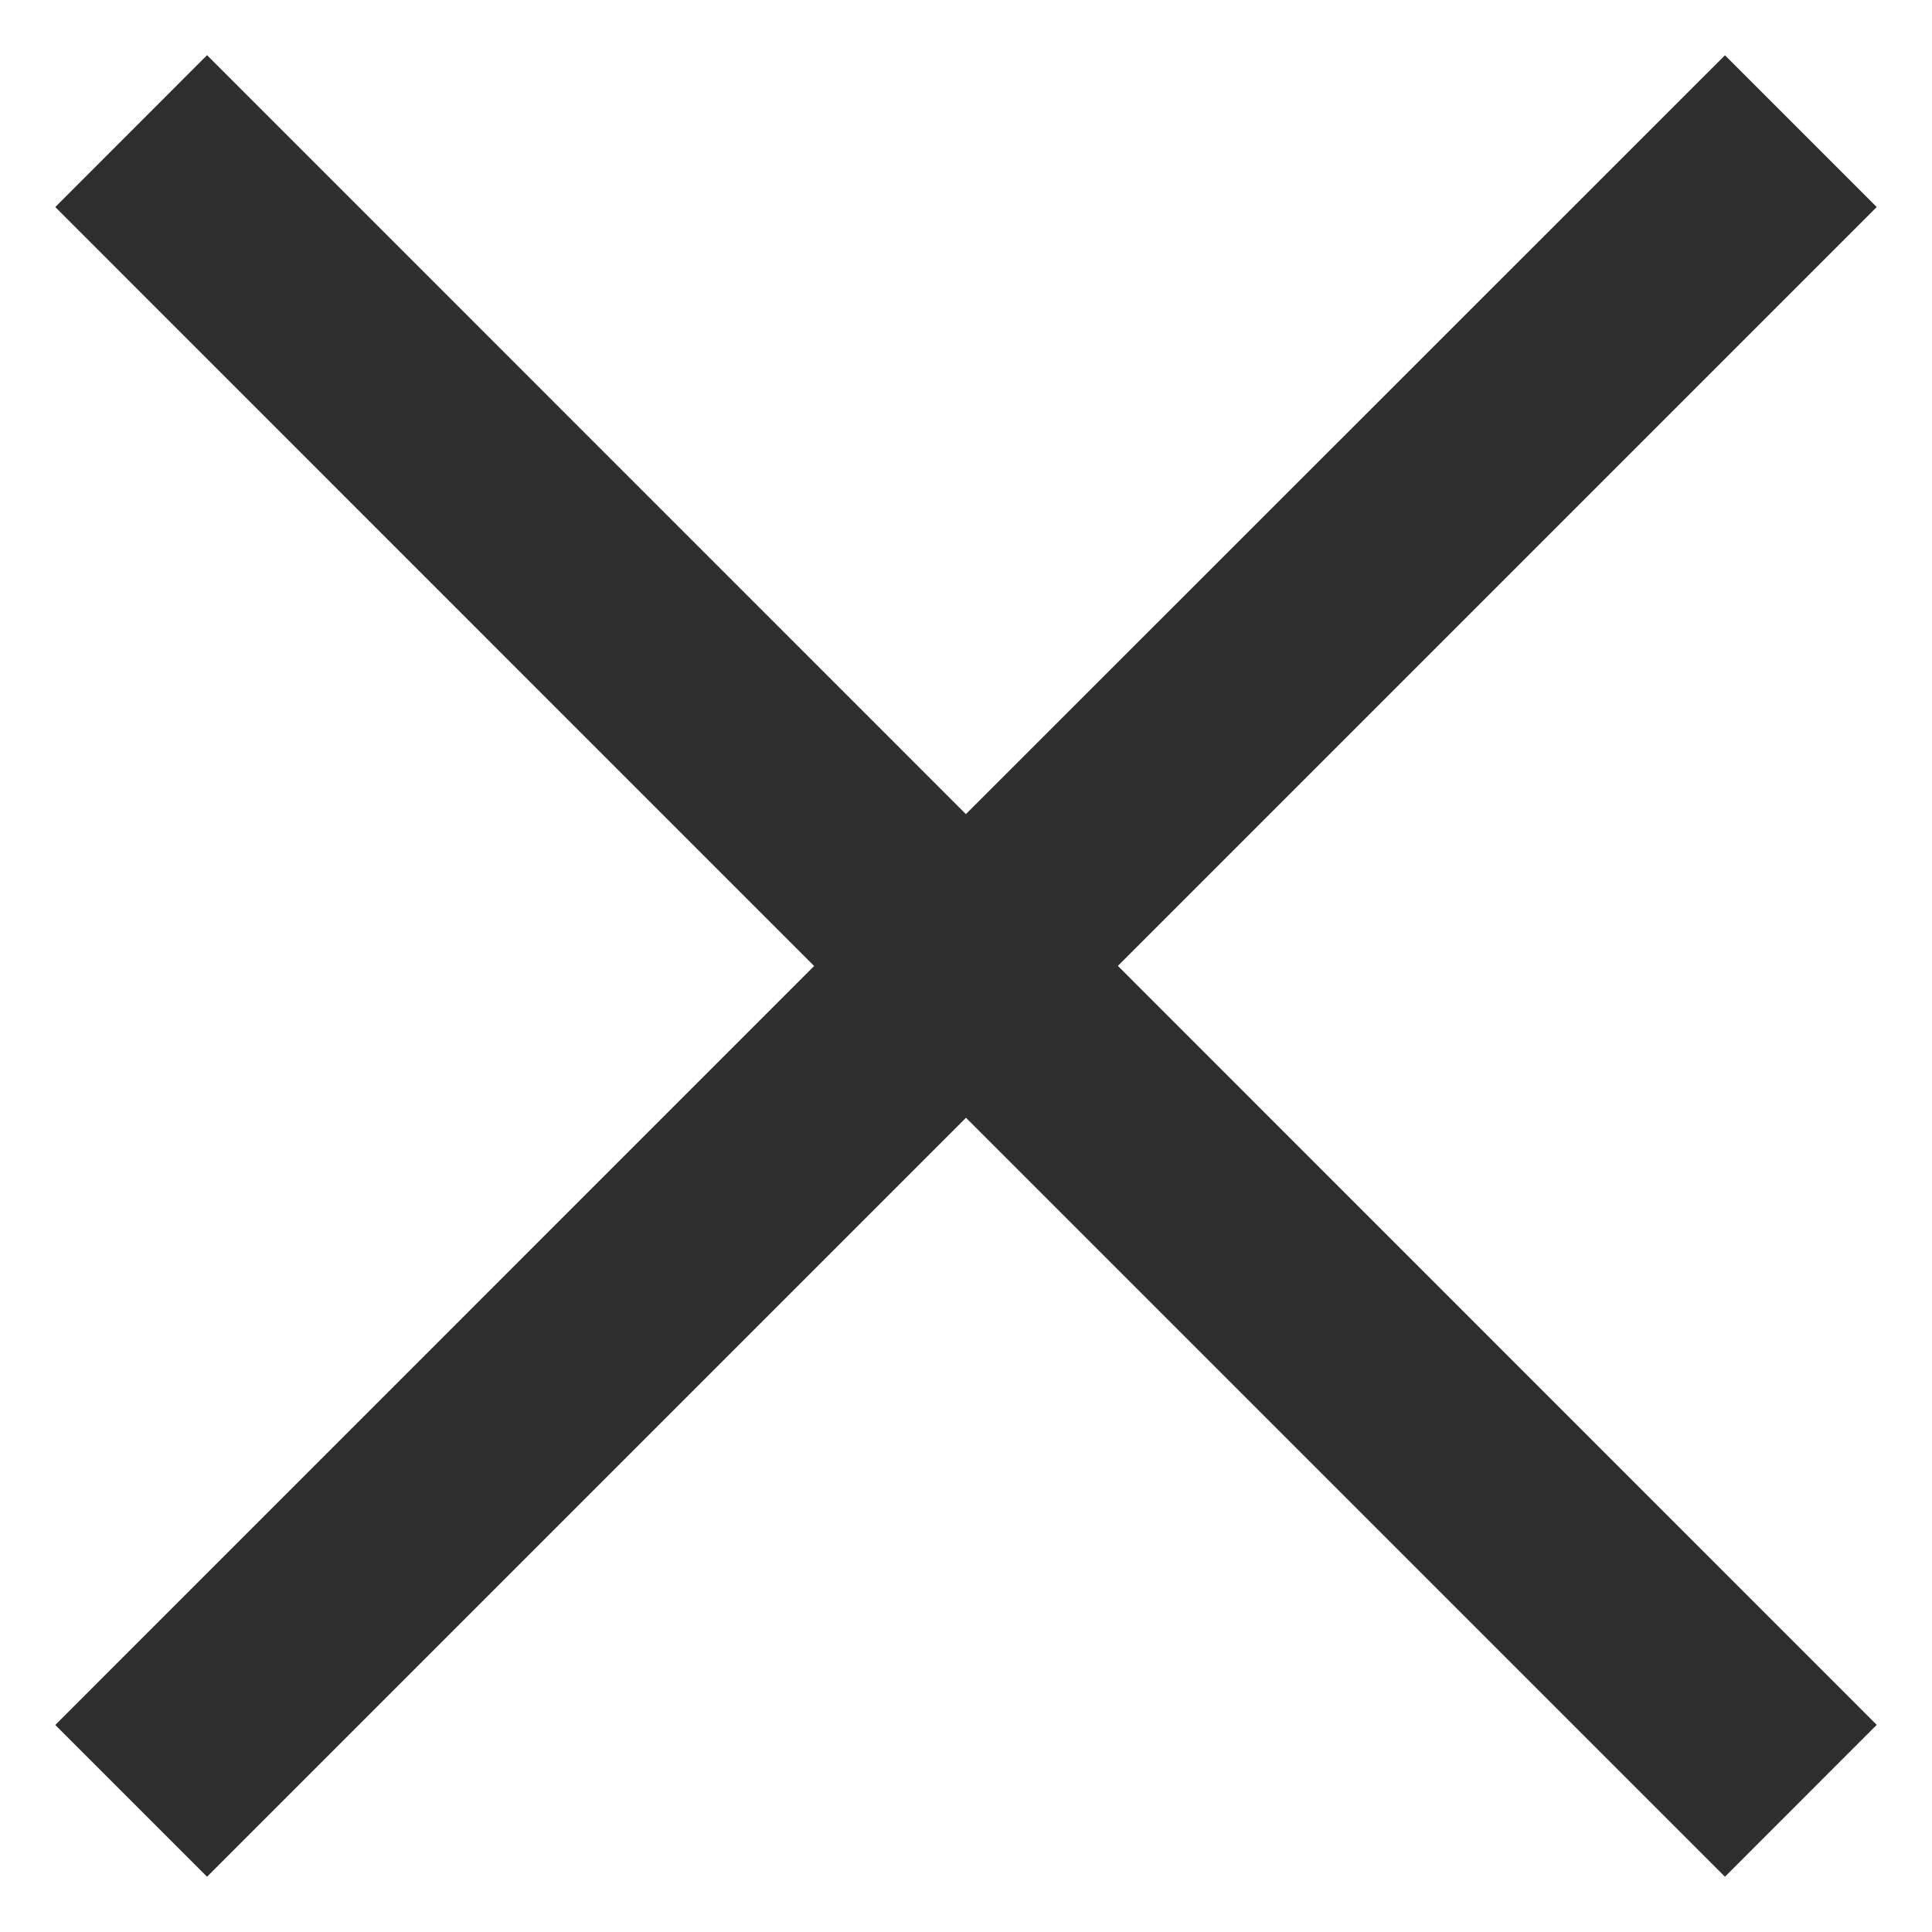
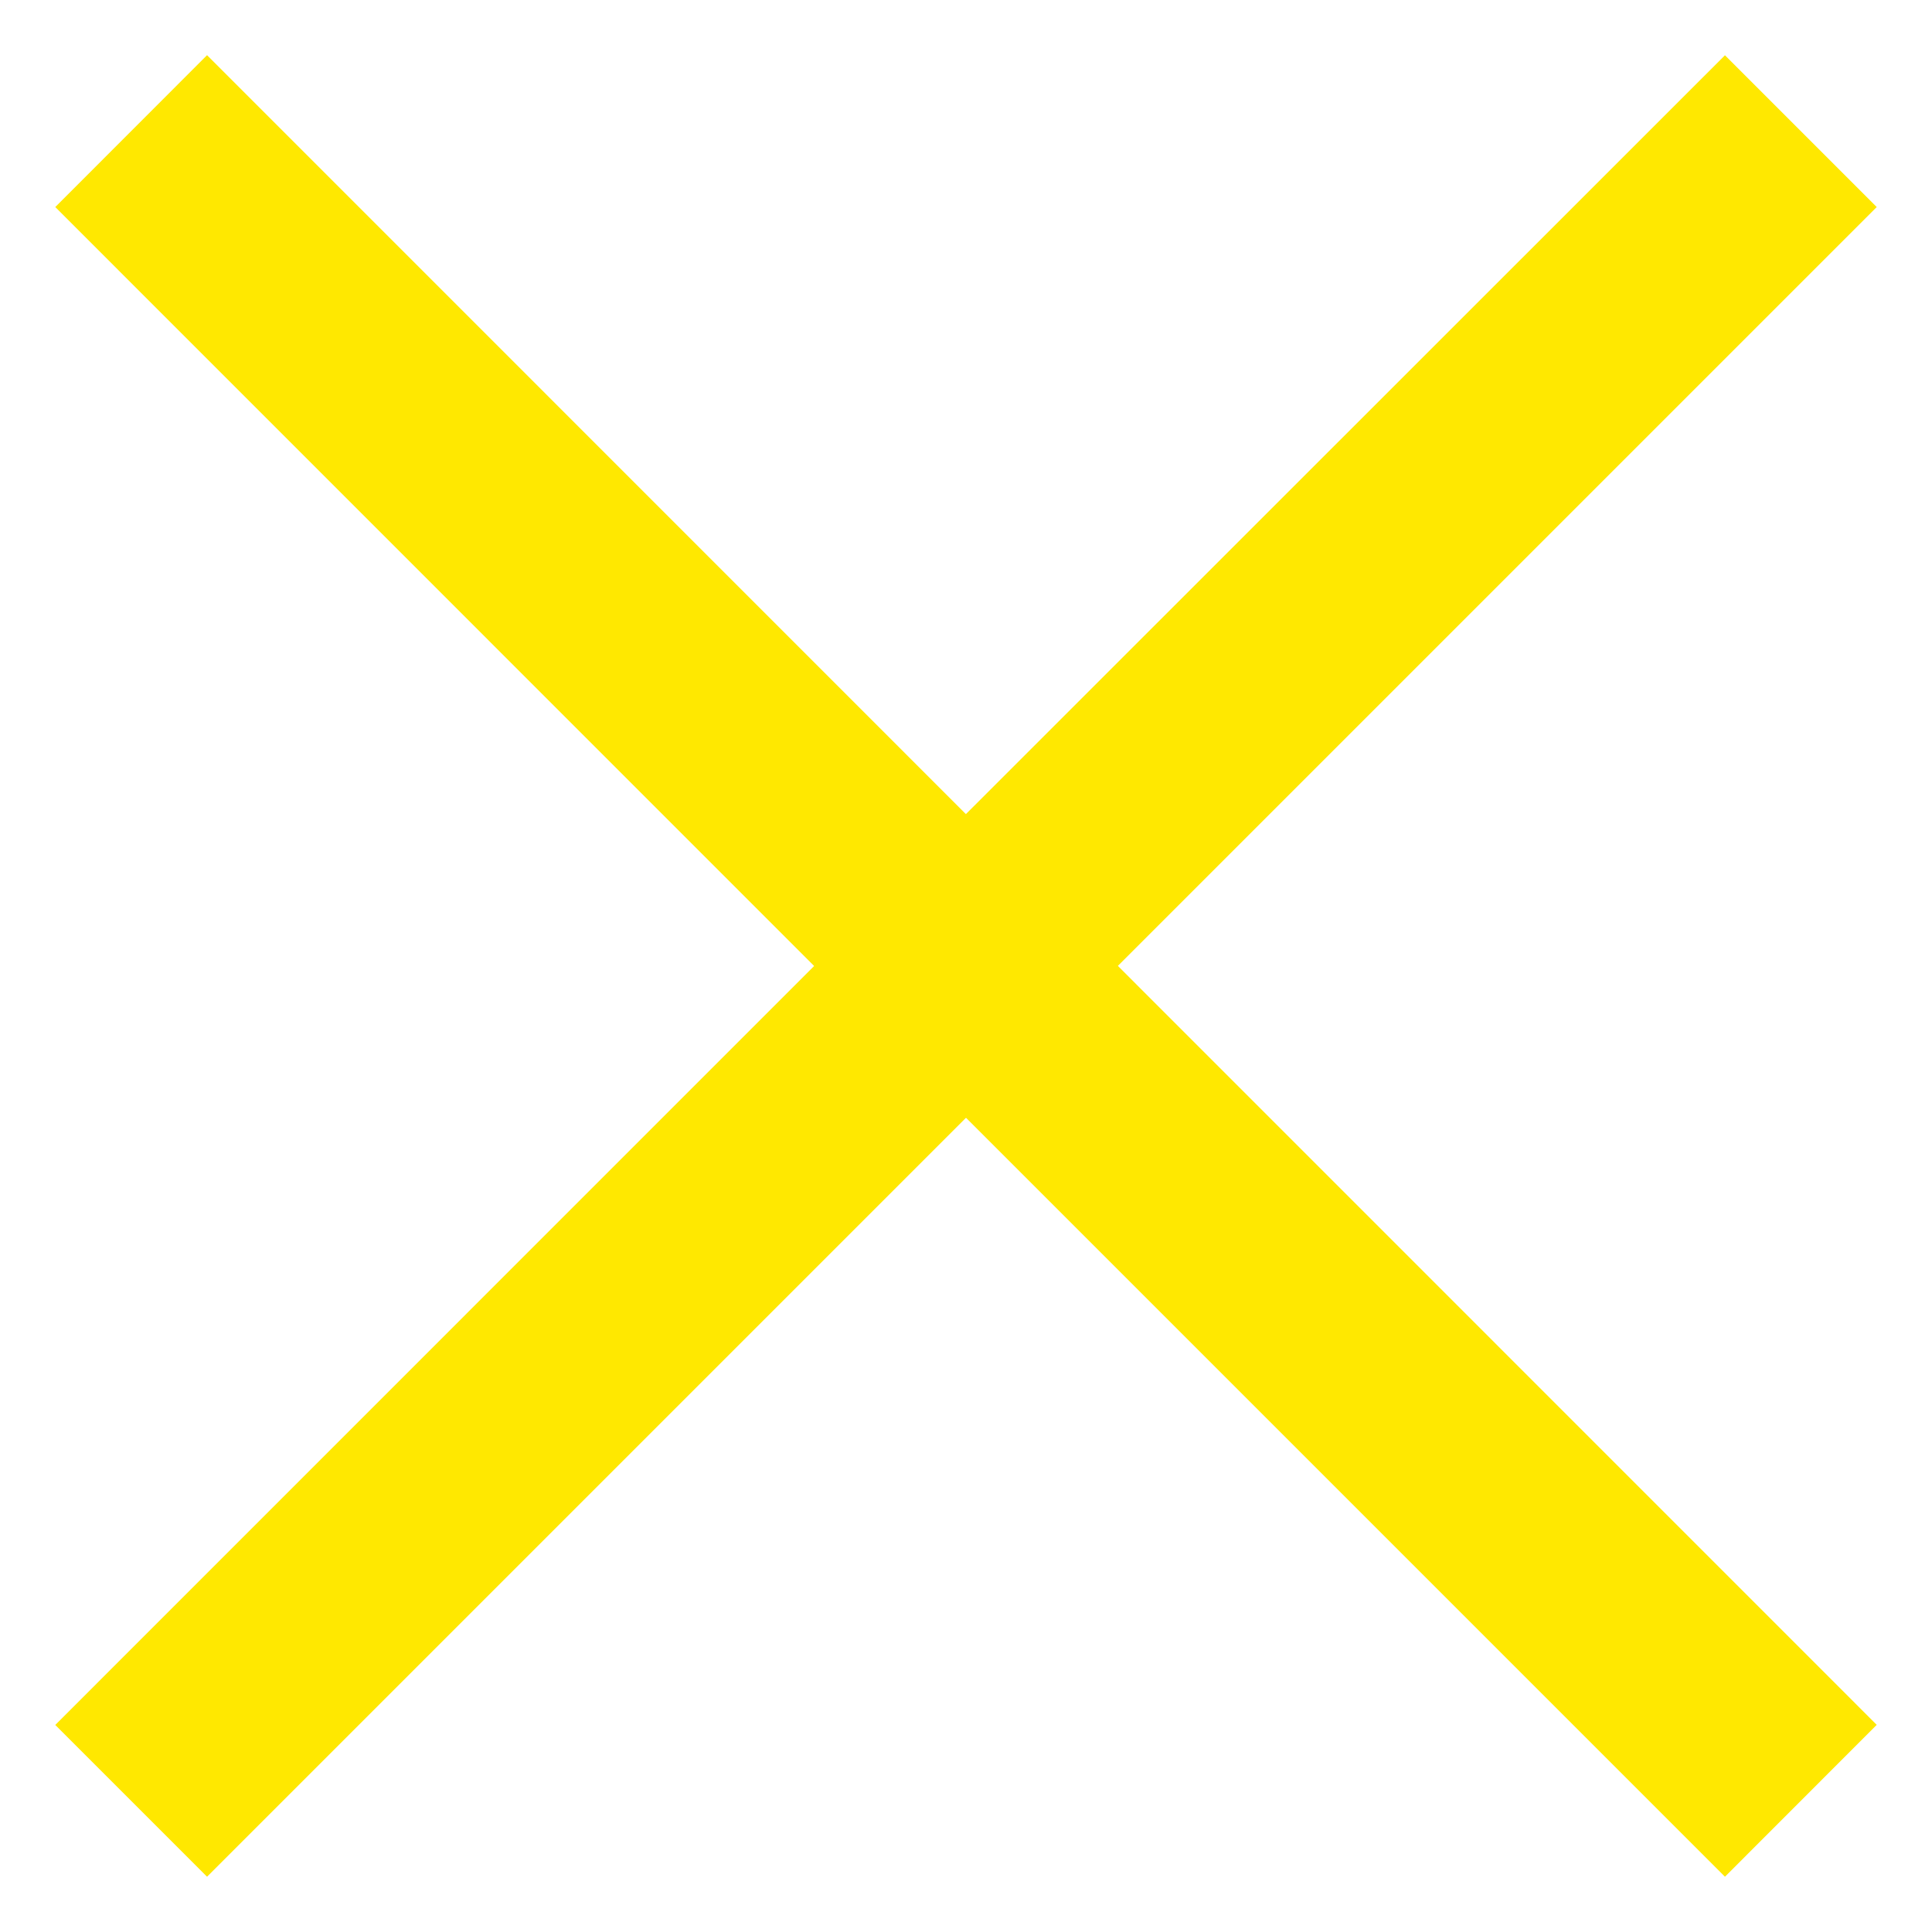
<svg xmlns="http://www.w3.org/2000/svg" xmlns:xlink="http://www.w3.org/1999/xlink" width="18" height="18" viewBox="0 0 18 18">
  <defs>
    <path id="avzva" d="M691.485 160.07l-1.414 1.415-7.071-7.071-7.071 7.071-1.414-1.414 7.07-7.071-7.07-7.071 1.414-1.415 7.07 7.071 7.072-7.07 1.414 1.414-7.07 7.07z" />
  </defs>
  <g>
    <g transform="translate(-674 -144)">
-       <use fill="#2e2e2e" xlink:href="#avzva" />
+       <use fill="#ffe800" xlink:href="#avzva" />
    </g>
  </g>
</svg>
